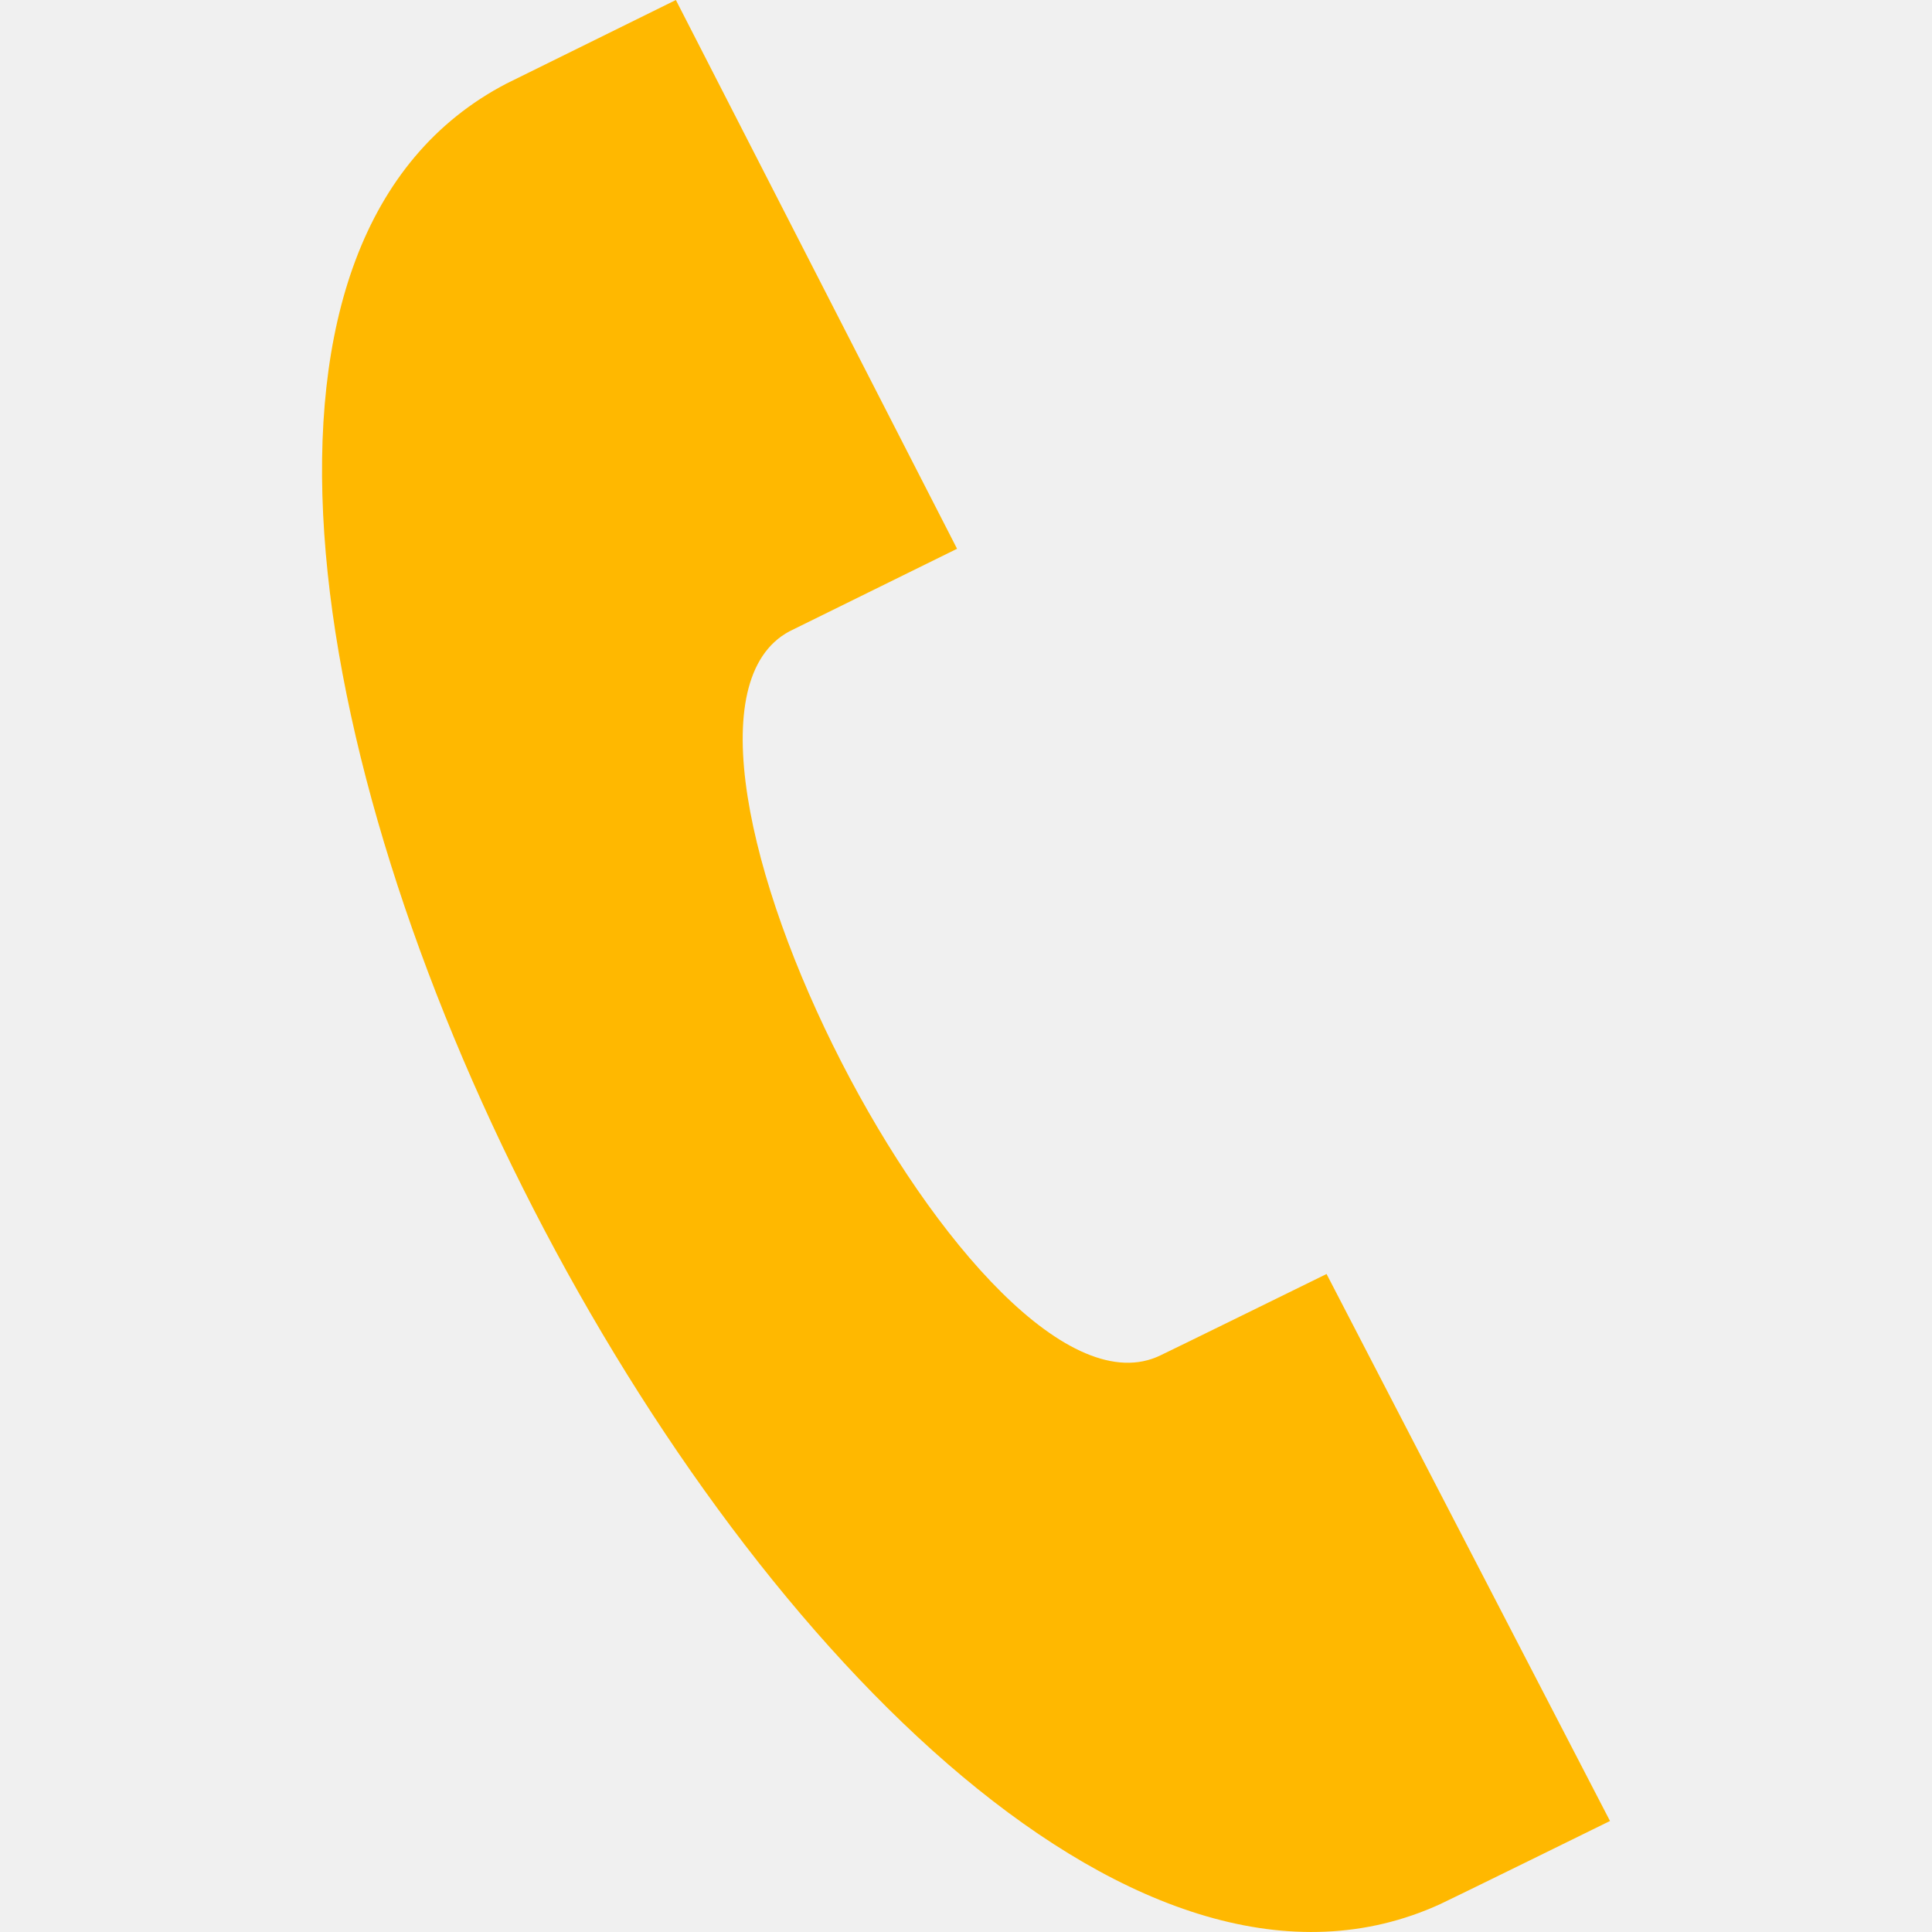
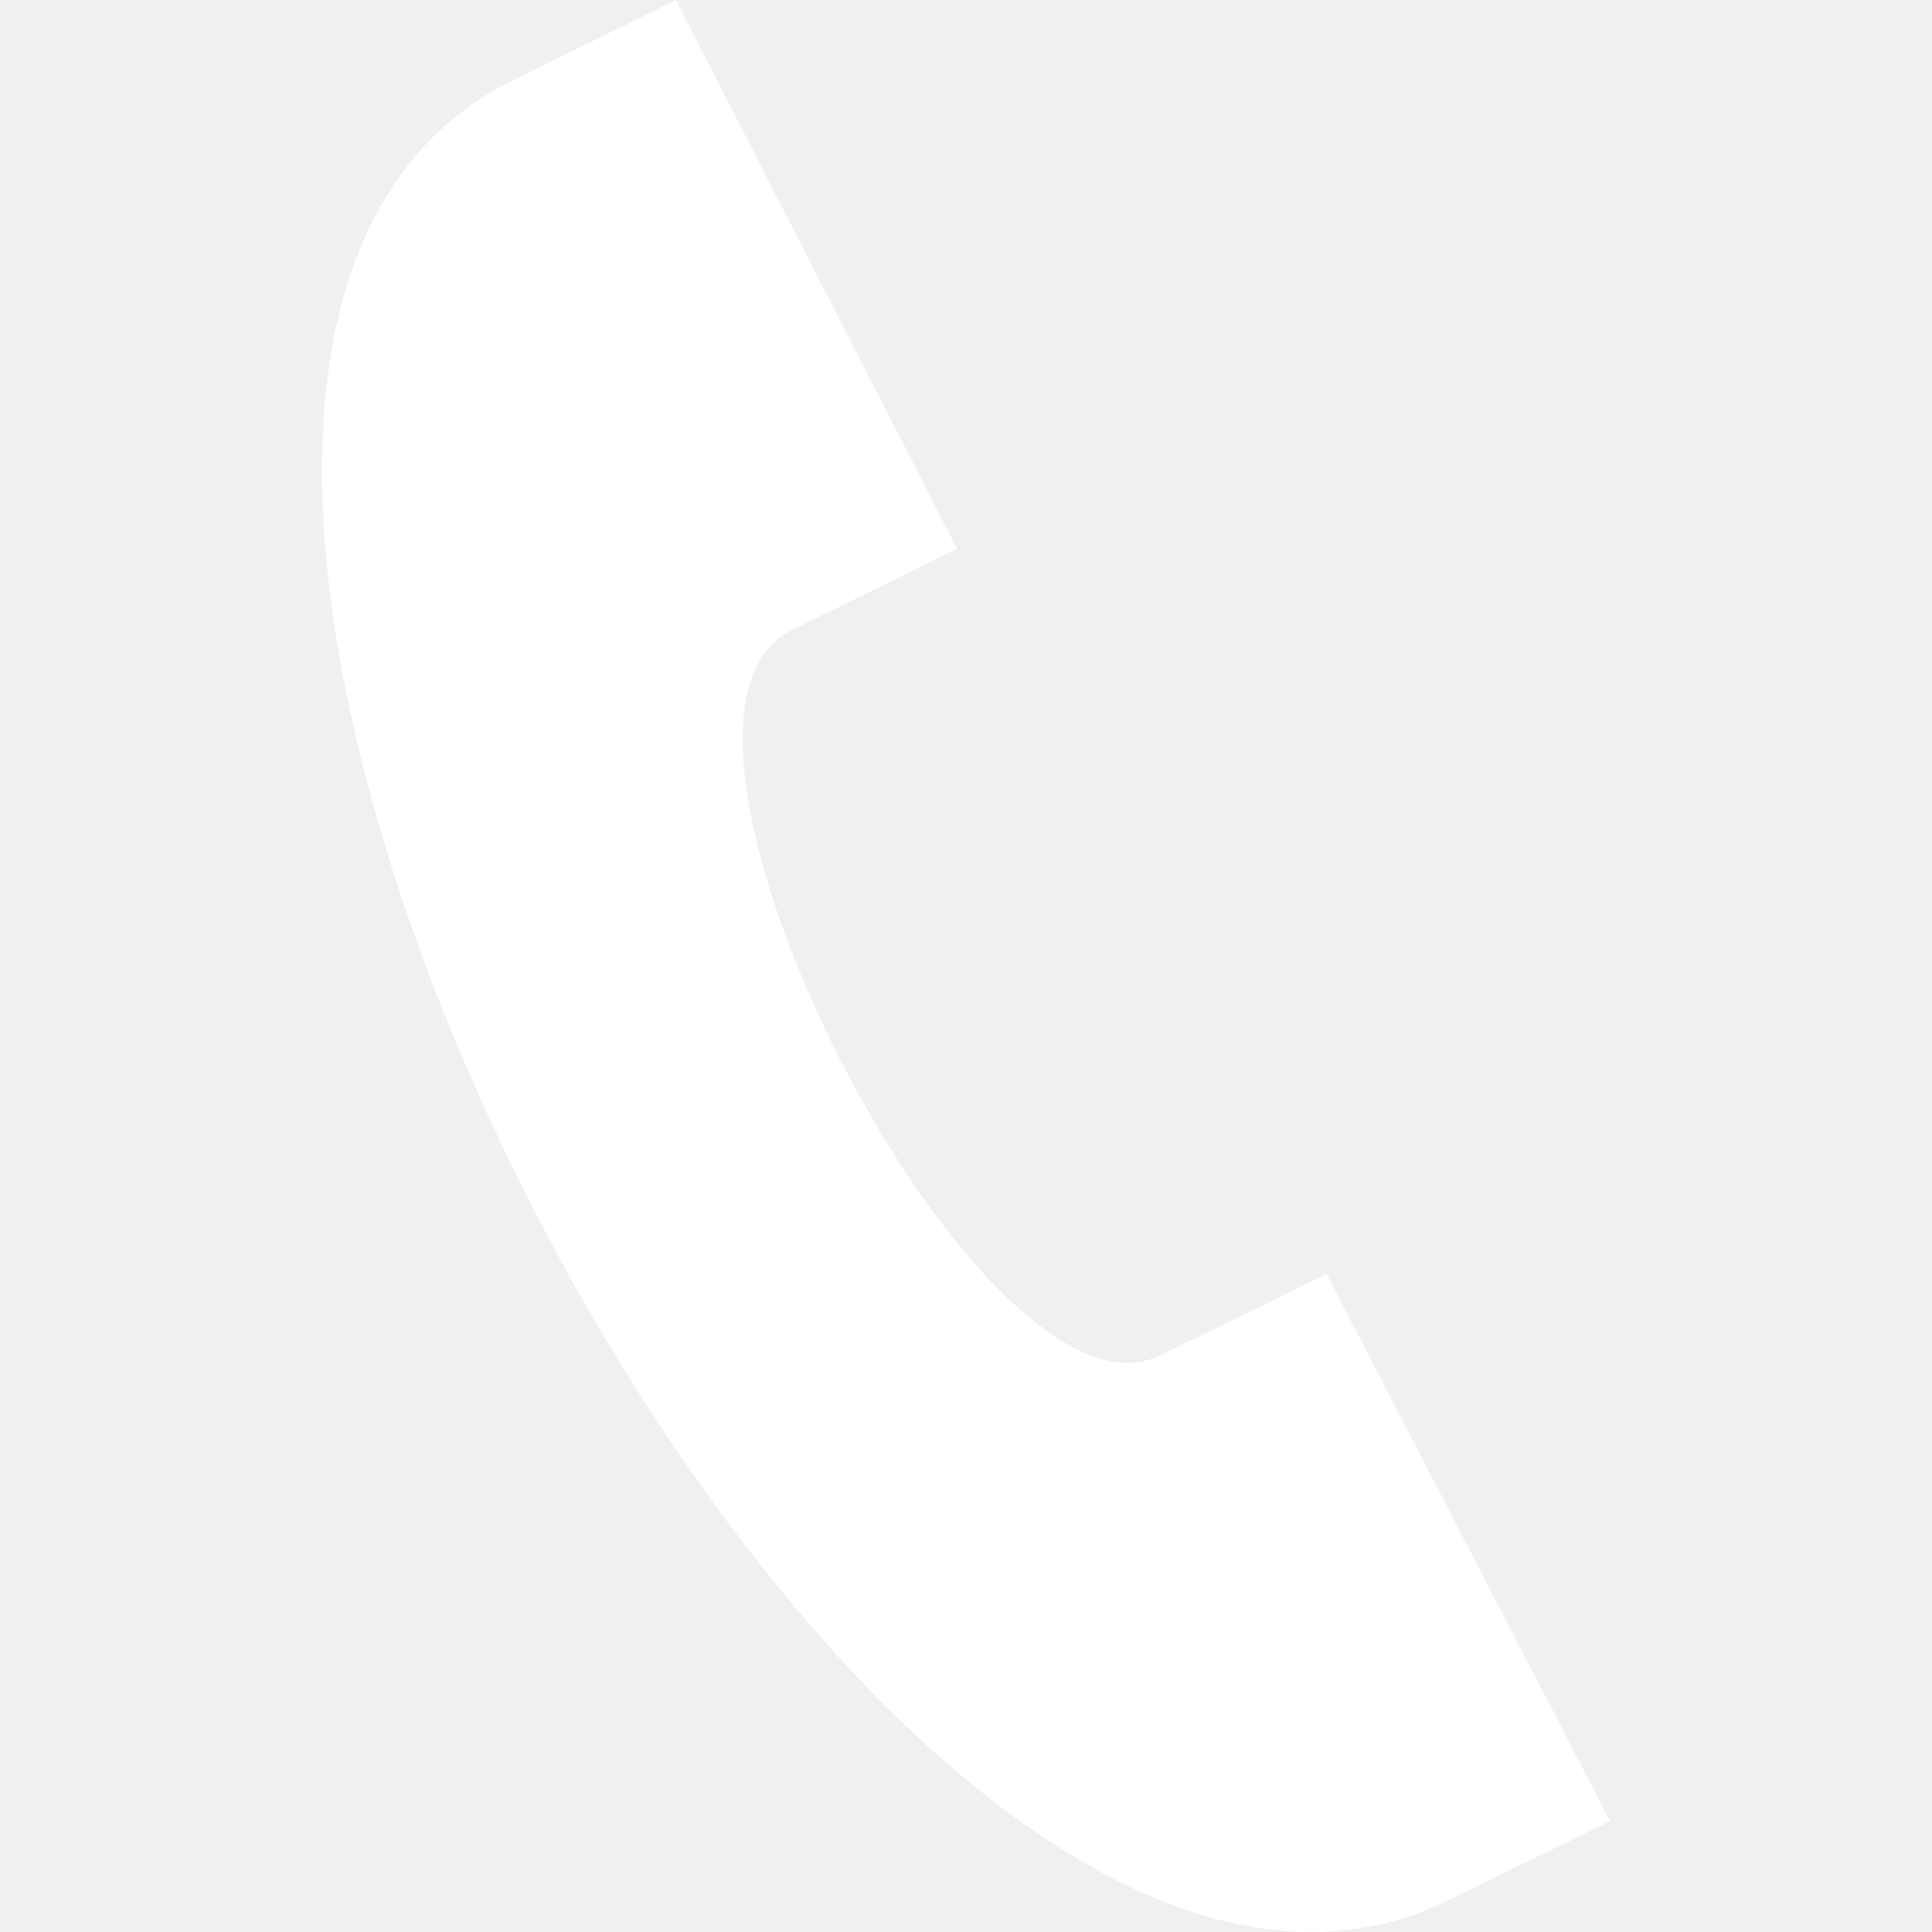
- <svg xmlns="http://www.w3.org/2000/svg" fill="#ffb800" width="24" height="24" viewBox="0 0 24 24">
+ <svg xmlns="http://www.w3.org/2000/svg" fill="#ffffff" width="24" height="24" viewBox="0 0 24 24">
  <path d="M20 22.621l-3.521-6.795c-.008.004-1.974.97-2.064 1.011-2.24 1.086-6.799-7.82-4.609-8.994l2.083-1.026-3.493-6.817-2.106 1.039c-7.202 3.755 4.233 25.982 11.6 22.615.121-.055 2.102-1.029 2.11-1.033z" />
</svg>
